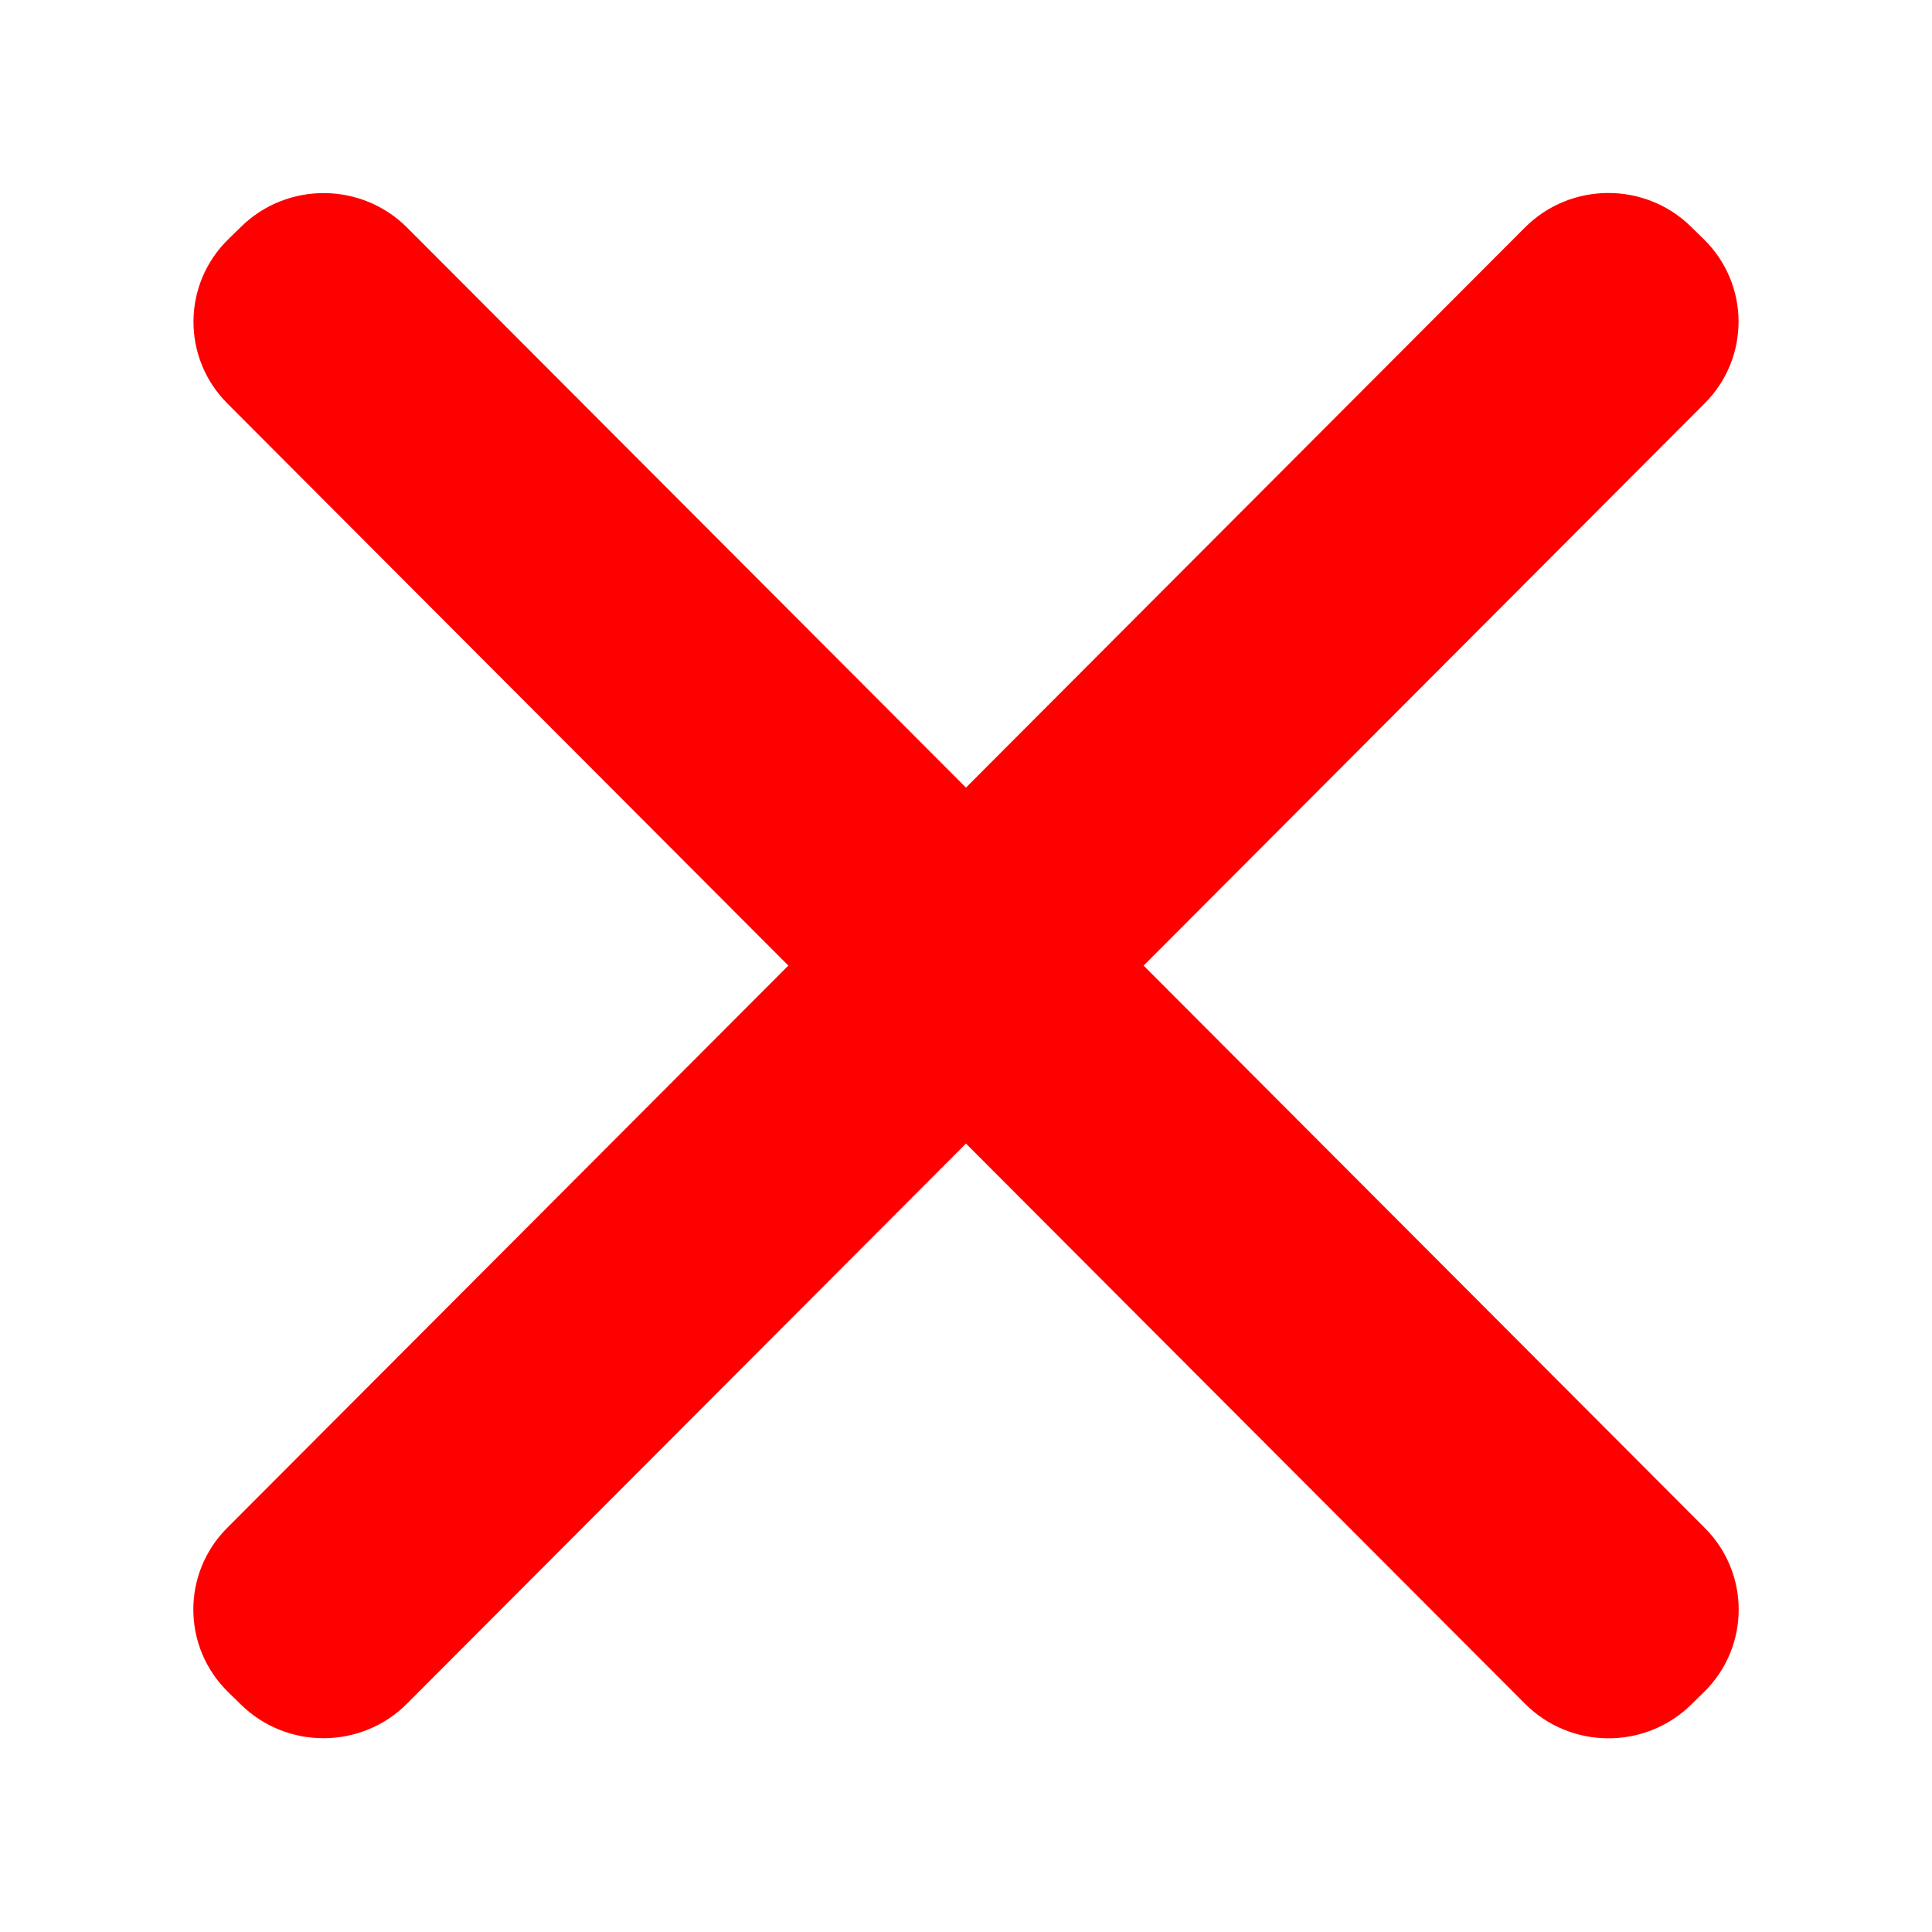
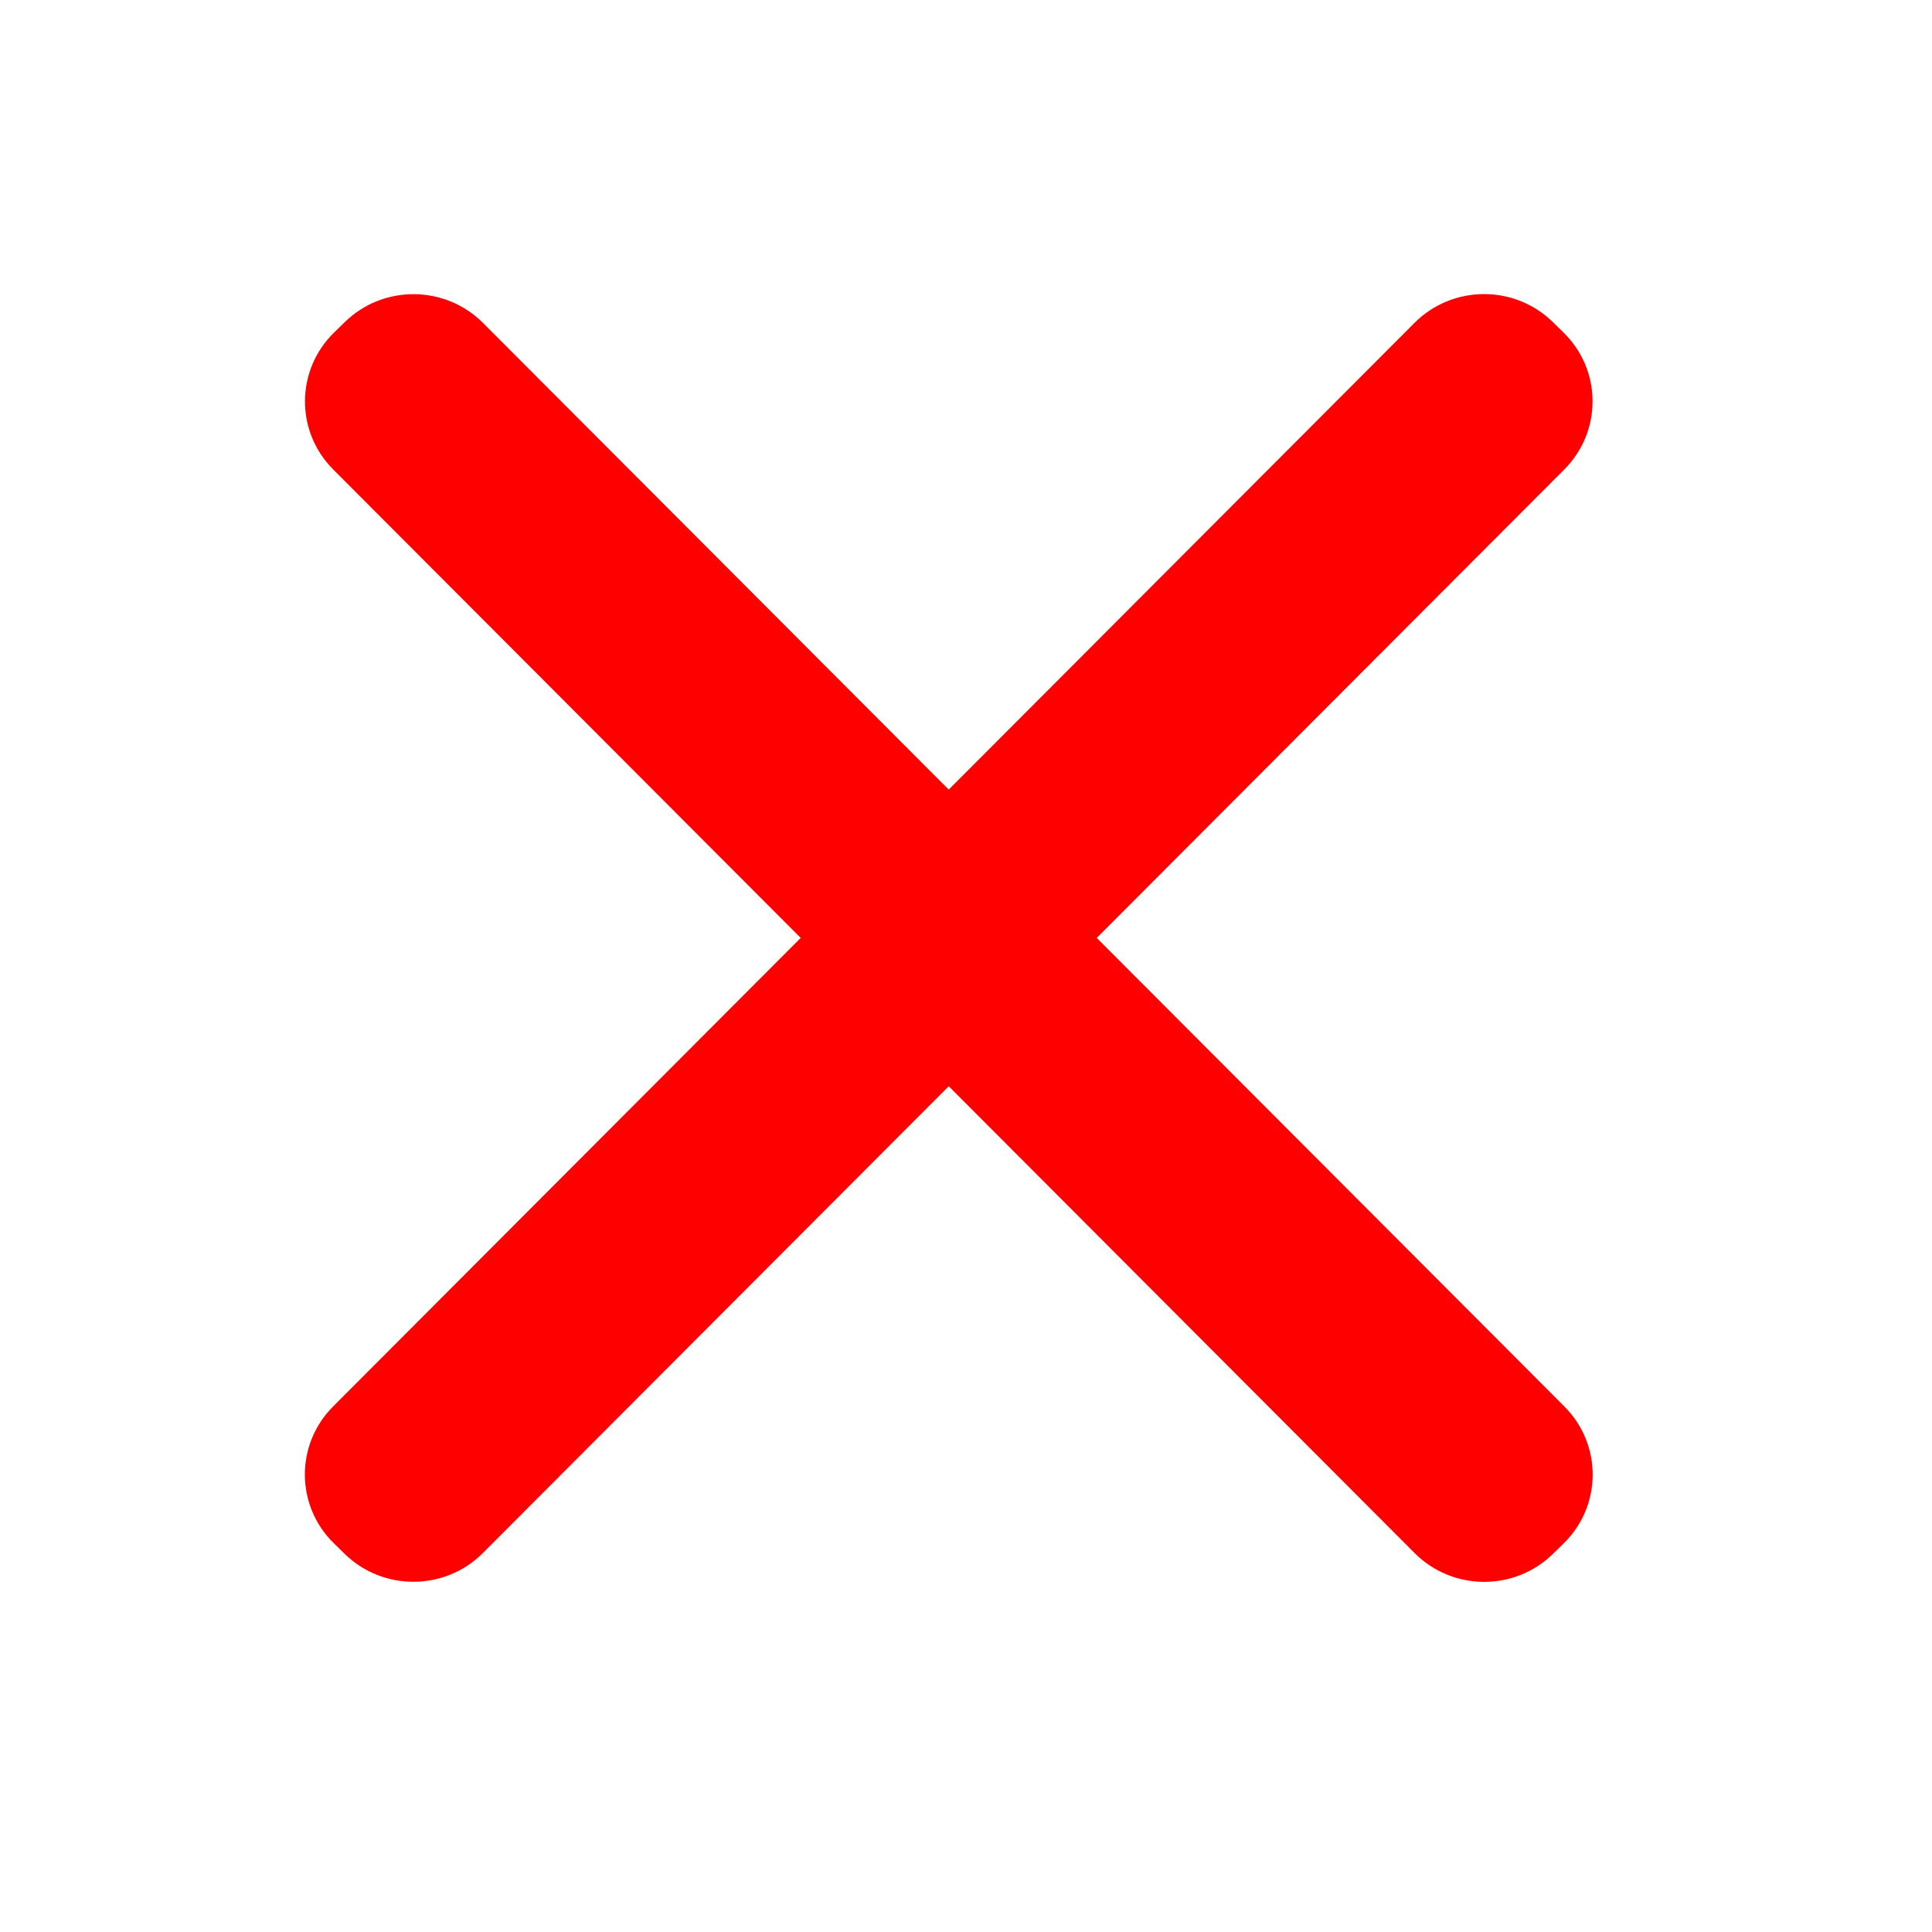
- <svg xmlns="http://www.w3.org/2000/svg" width="5mm" height="5mm" viewBox="0 0 5 5" version="1.1" id="svg8" xml:space="preserve">
+ <svg xmlns="http://www.w3.org/2000/svg" width="6mm" height="6mm" viewBox="0 0 6 6" version="1.1" id="svg8" xml:space="preserve">
  <defs id="defs2" />
-   <g id="layer1" transform="translate(-63.5,-42.5)">
-     <g id="layer1-0" transform="matrix(0.6719912,0,0,0.665296,63.86643,42.88768)" style="fill:#ff0000;fill-opacity:1;fill-rule:nonzero">
+   <g id="layer1" transform="translate(-63,-43)">
+     <g id="layer1-0" transform="matrix(0.6719912,0,0,0.665296,63.81292,43.80154)" style="fill:#ff0000;fill-opacity:1;fill-rule:nonzero">
      <path style="fill:#ff0000;fill-opacity:1;fill-rule:nonzero;stroke-width:0.265" id="path3425" d="" />
      <path style="fill:#ff0000;fill-opacity:1;fill-rule:nonzero;stroke-width:0.265" id="path3099" d="" />
      <g id="g6117" transform="translate(0.1305691,1.316572)" style="fill:#ff0000;fill-opacity:1;fill-rule:nonzero">
        <g id="g11961" style="fill:#ff0000;fill-opacity:1;fill-rule:nonzero">
          <g id="g10689" transform="matrix(1.990207,0,0,1.990207,-1.316081,-4.296387)" style="fill:#ff0000;fill-opacity:1;fill-rule:nonzero">
            <rect style="fill:#ff0000;fill-opacity:1;fill-rule:nonzero;stroke-width:0.5" id="rect8661" width="4.027" height="0.489" x="-2.673" y="3.487" ry="0.227" transform="rotate(-45.34472)" />
            <rect style="fill:#ff0000;fill-opacity:1;fill-rule:nonzero;stroke-width:0.5" id="rect10525" width="4.027" height="0.489" x="-5.753" y="0.37" ry="0.227" transform="matrix(-0.7028397,-0.7113483,-0.7113483,0.7028397,0,0)" />
          </g>
        </g>
      </g>
      <path style="fill:#ff0000;fill-opacity:1;fill-rule:nonzero;stroke-width:0.265" id="path5269" d="" />
      <path style="fill:#ff0000;fill-opacity:1;fill-rule:nonzero;stroke-width:0.265" id="path5231" d="" />
    </g>
  </g>
</svg>
